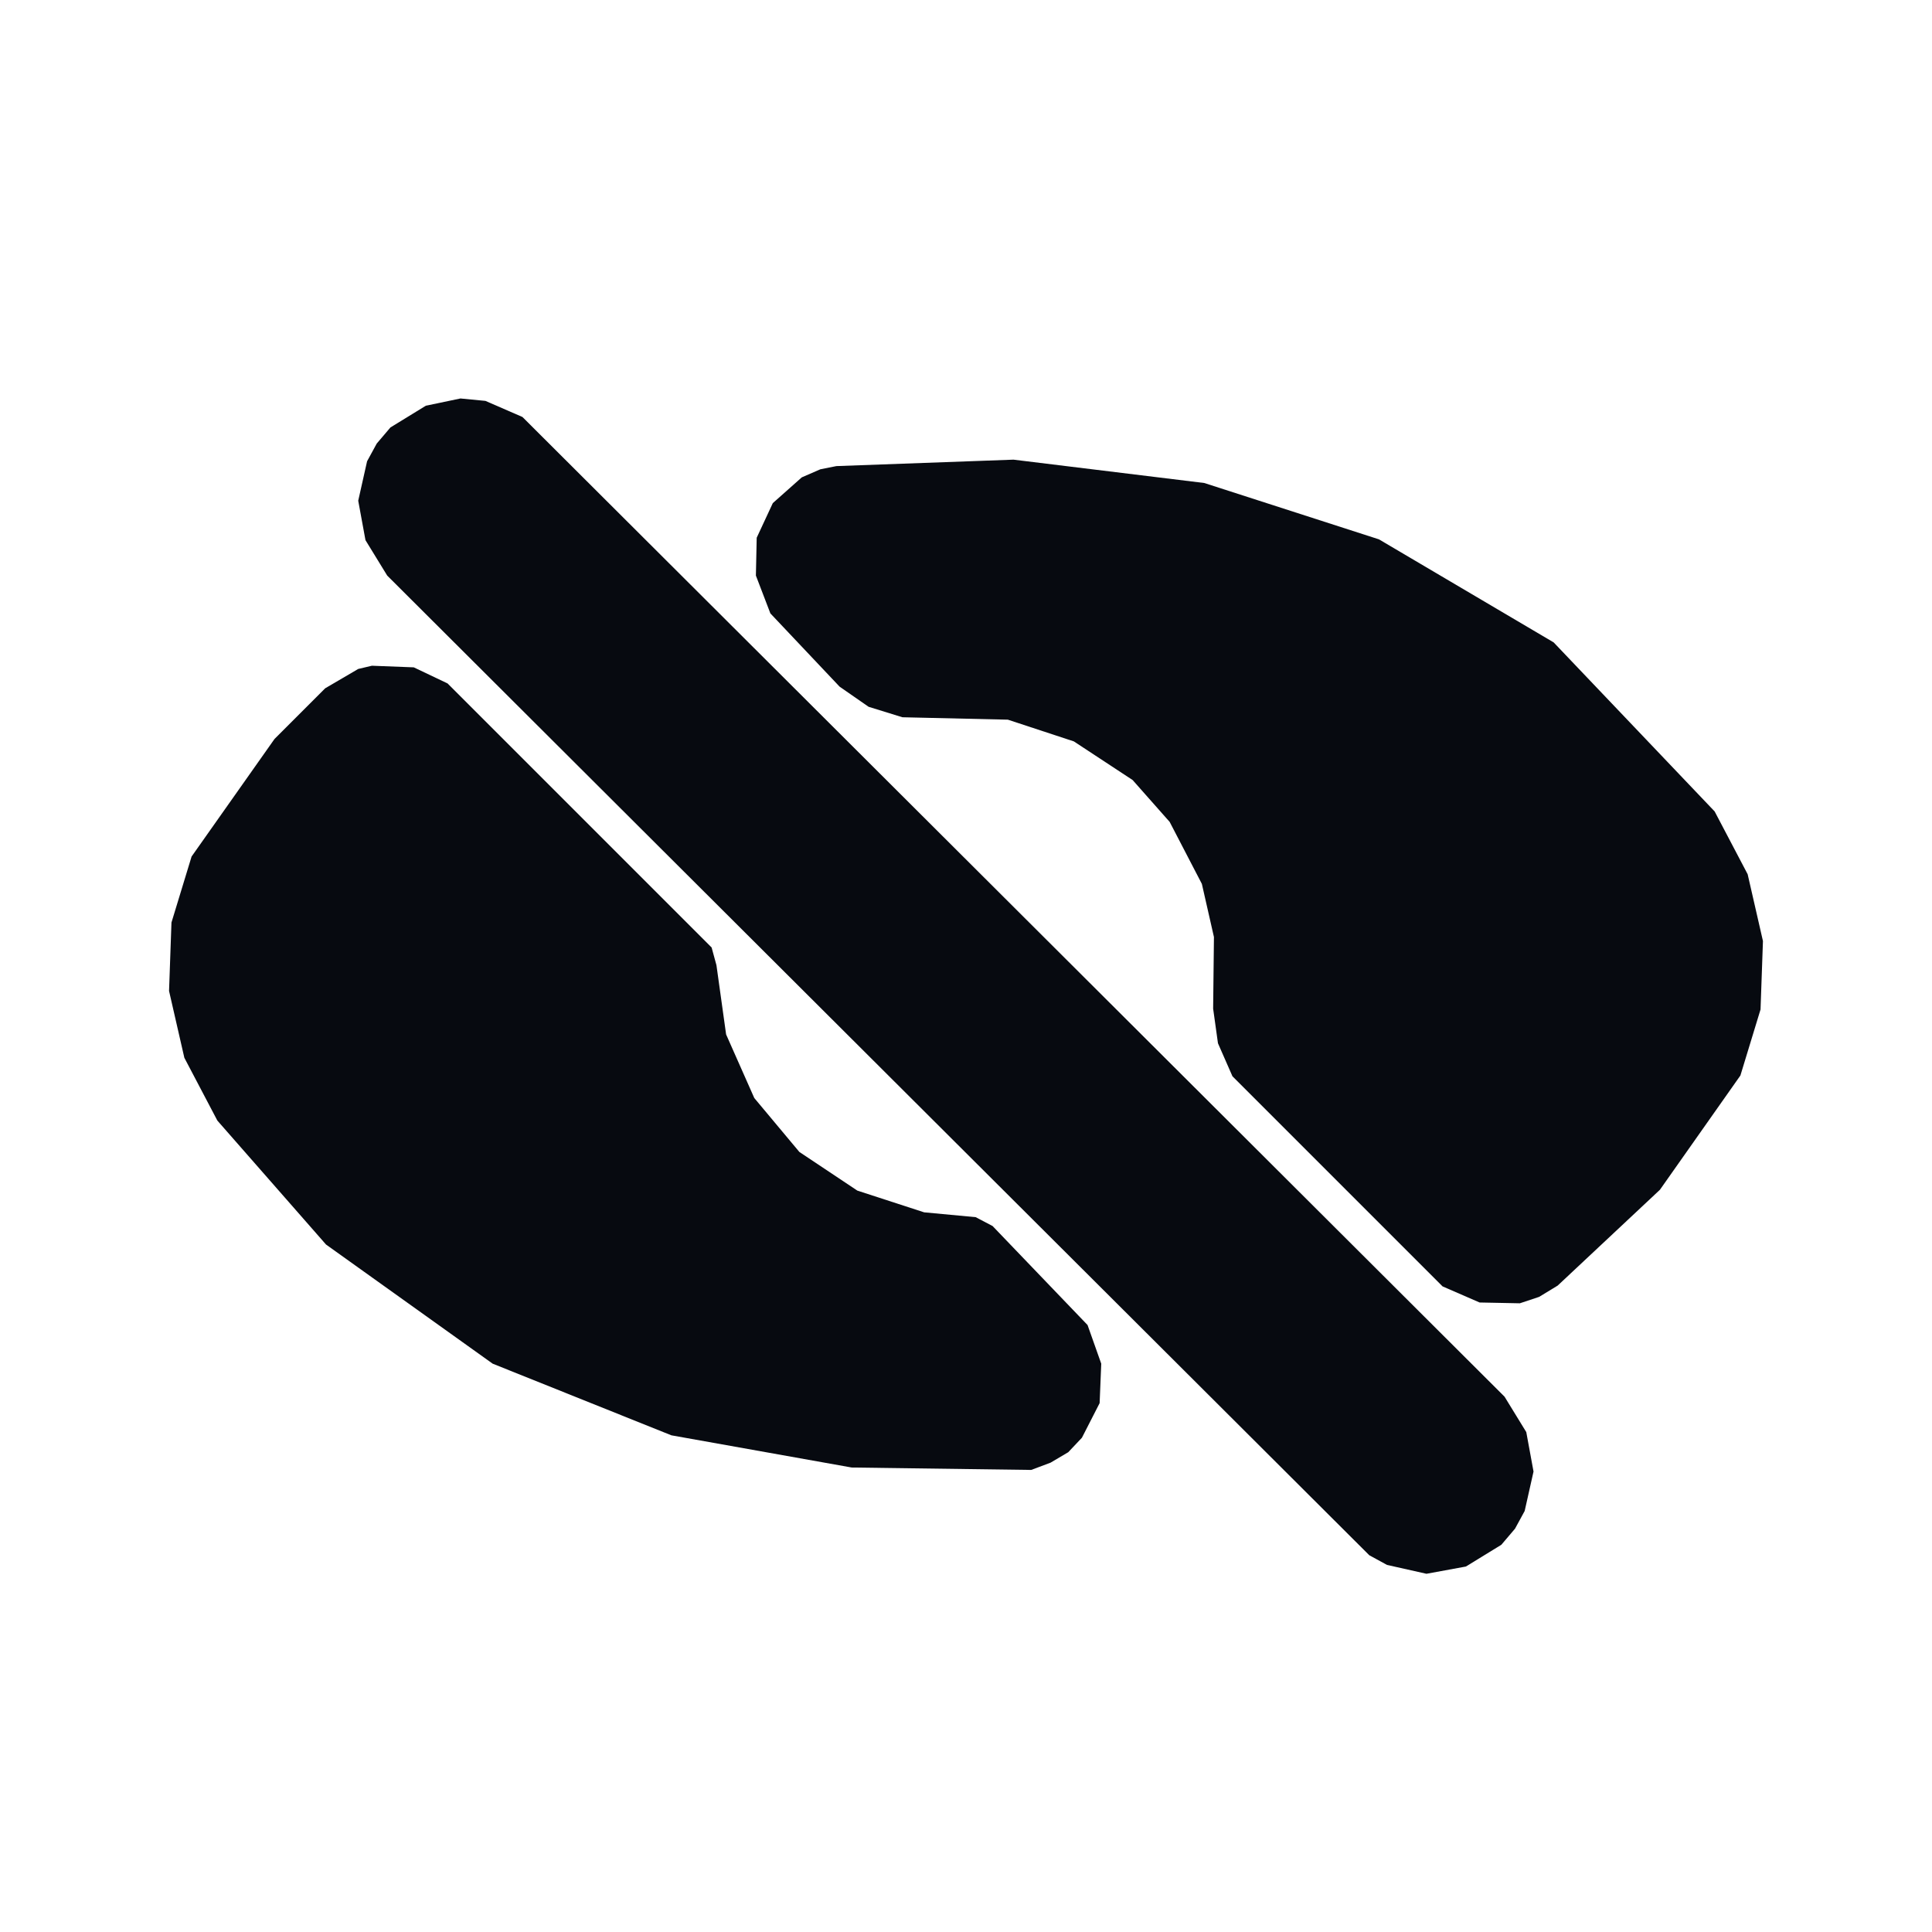
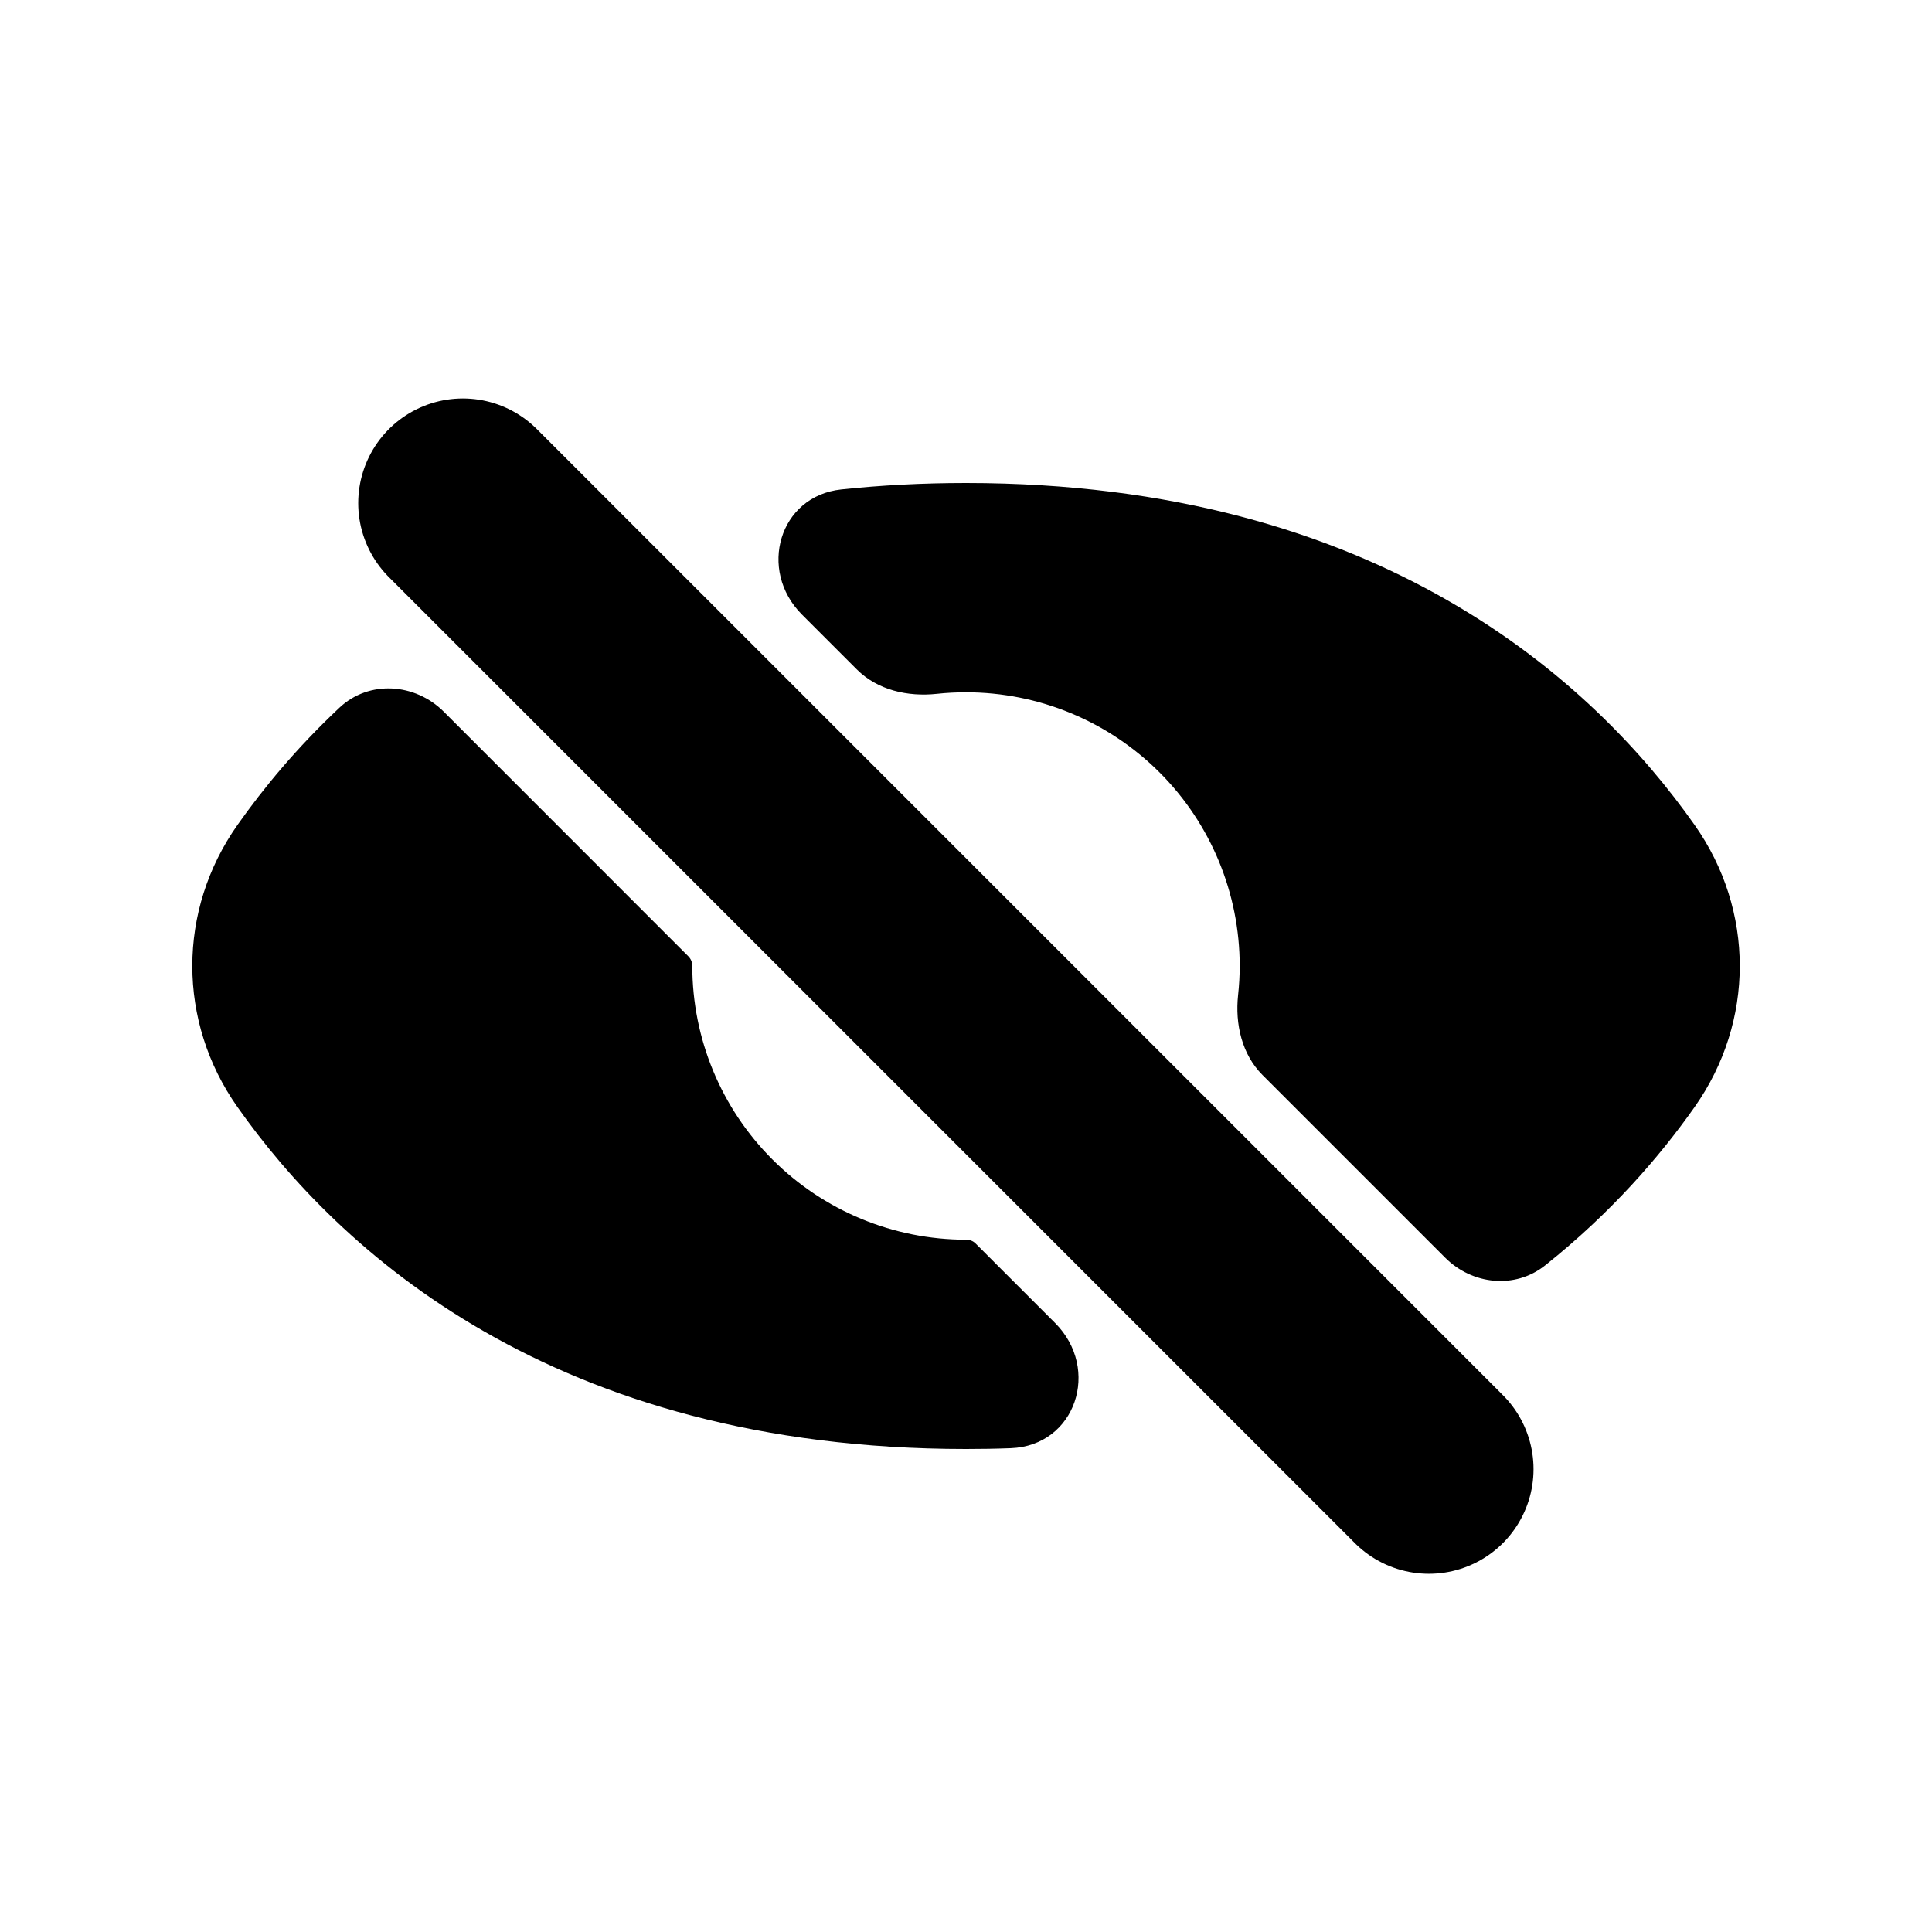
<svg xmlns="http://www.w3.org/2000/svg" width="24" height="24" viewBox="0 0 24 24" fill="none">
-   <path d="M5.72 4.95L6.03 4.98L6.49 5.18L18.69 17.35L18.96 17.79L19.05 18.28L18.94 18.77L18.82 18.99L18.65 19.19L18.21 19.46L17.72 19.55L17.23 19.44L17.01 19.32L4.81 7.15L4.54 6.71L4.45 6.22L4.56 5.73L4.68 5.51L4.85 5.31L5.29 5.04ZM4.62 8.27L5.14 8.29L5.56 8.49L8.84 11.77L8.9 11.99L9.02 12.85L9.37 13.64L9.93 14.31L10.65 14.79L11.48 15.06L12.12 15.12L12.33 15.23L13.51 16.46L13.68 16.94L13.66 17.43L13.44 17.86L13.27 18.04L13.05 18.17L12.81 18.26L10.58 18.23L8.34 17.83L6.12 16.94L4.05 15.46L2.7 13.92L2.29 13.14L2.1 12.31L2.13 11.46L2.38 10.64L3.41 9.18L4.04 8.55L4.45 8.31ZM10.39 5.79L12.59 5.71L14.96 6L17.13 6.7L19.3 7.98L21.3 10.08L21.71 10.86L21.9 11.69L21.87 12.54L21.62 13.36L20.62 14.78L19.35 15.97L19.12 16.11L18.88 16.19L18.38 16.18L17.92 15.98L15.31 13.37L15.13 12.96L15.07 12.53L15.08 11.64L14.93 10.98L14.53 10.21L14.07 9.69L13.34 9.21L12.52 8.94L11.21 8.91L10.79 8.78L10.43 8.53L9.57 7.62L9.39 7.15L9.4 6.68L9.6 6.25L9.96 5.93L10.19 5.83Z" fill="#070A10" />
+   <path d="M5.75 6.25L17.75 18.25" stroke="#000" stroke-width="2.6" stroke-linecap="round" />
+   <path d="M8.551 11.88C8.583 11.912 8.6 11.955 8.6 12C8.6 12.902 8.958 13.767 9.596 14.404C10.234 15.042 11.099 15.4 12 15.4C12.045 15.4 12.088 15.415 12.119 15.447L13.106 16.434C13.678 17.005 13.364 17.96 12.556 17.99C12.374 17.997 12.189 18 12 18C6.86 18 4.197 15.523 2.95 13.752C2.202 12.691 2.202 11.309 2.95 10.248C3.272 9.791 3.688 9.287 4.217 8.791C4.585 8.445 5.156 8.485 5.513 8.841L8.551 11.88ZM12 6C17.141 6 19.804 8.477 21.051 10.248C21.799 11.309 21.799 12.691 21.051 13.752C20.618 14.367 20.013 15.068 19.193 15.72C18.82 16.017 18.288 15.96 17.952 15.623L15.684 13.355C15.427 13.098 15.341 12.722 15.38 12.361C15.393 12.242 15.4 12.121 15.4 12C15.4 11.098 15.042 10.233 14.405 9.596C13.767 8.958 12.902 8.6 12 8.6C11.879 8.6 11.758 8.606 11.639 8.619C11.277 8.658 10.901 8.573 10.644 8.316L9.961 7.633C9.412 7.083 9.678 6.162 10.45 6.08C10.94 6.028 11.456 6 12 6Z" fill="#000" />
</svg>
